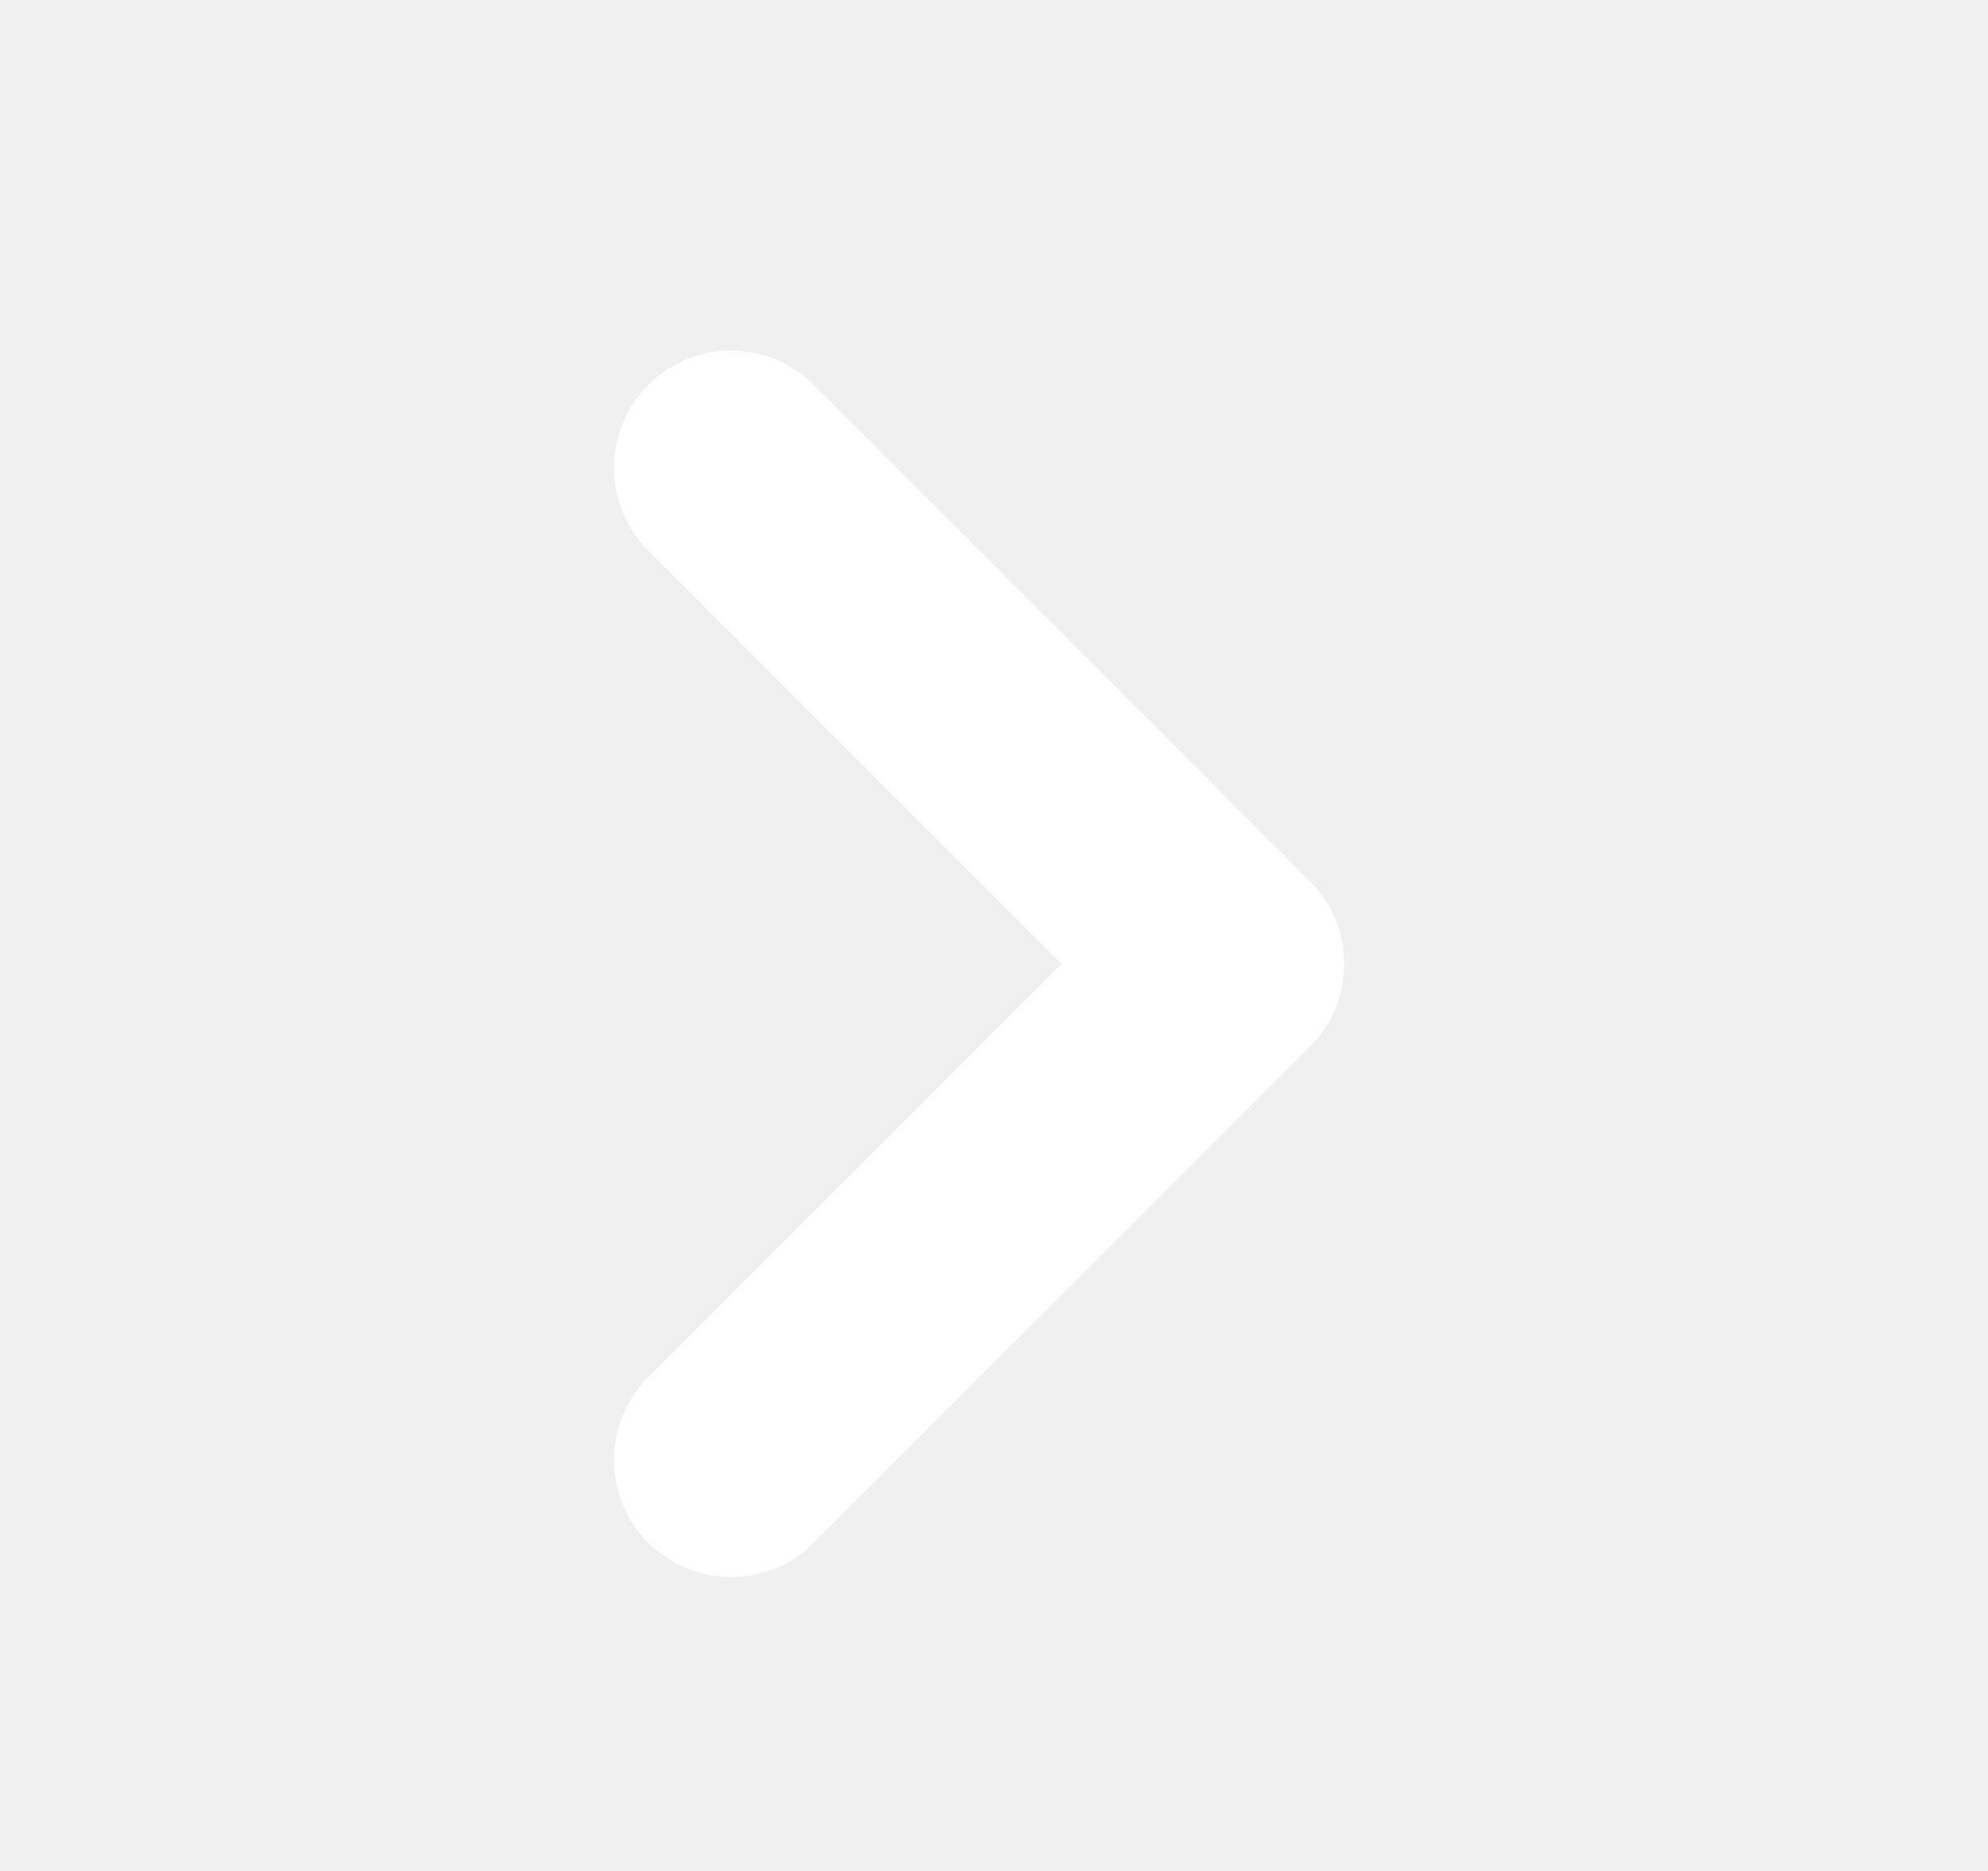
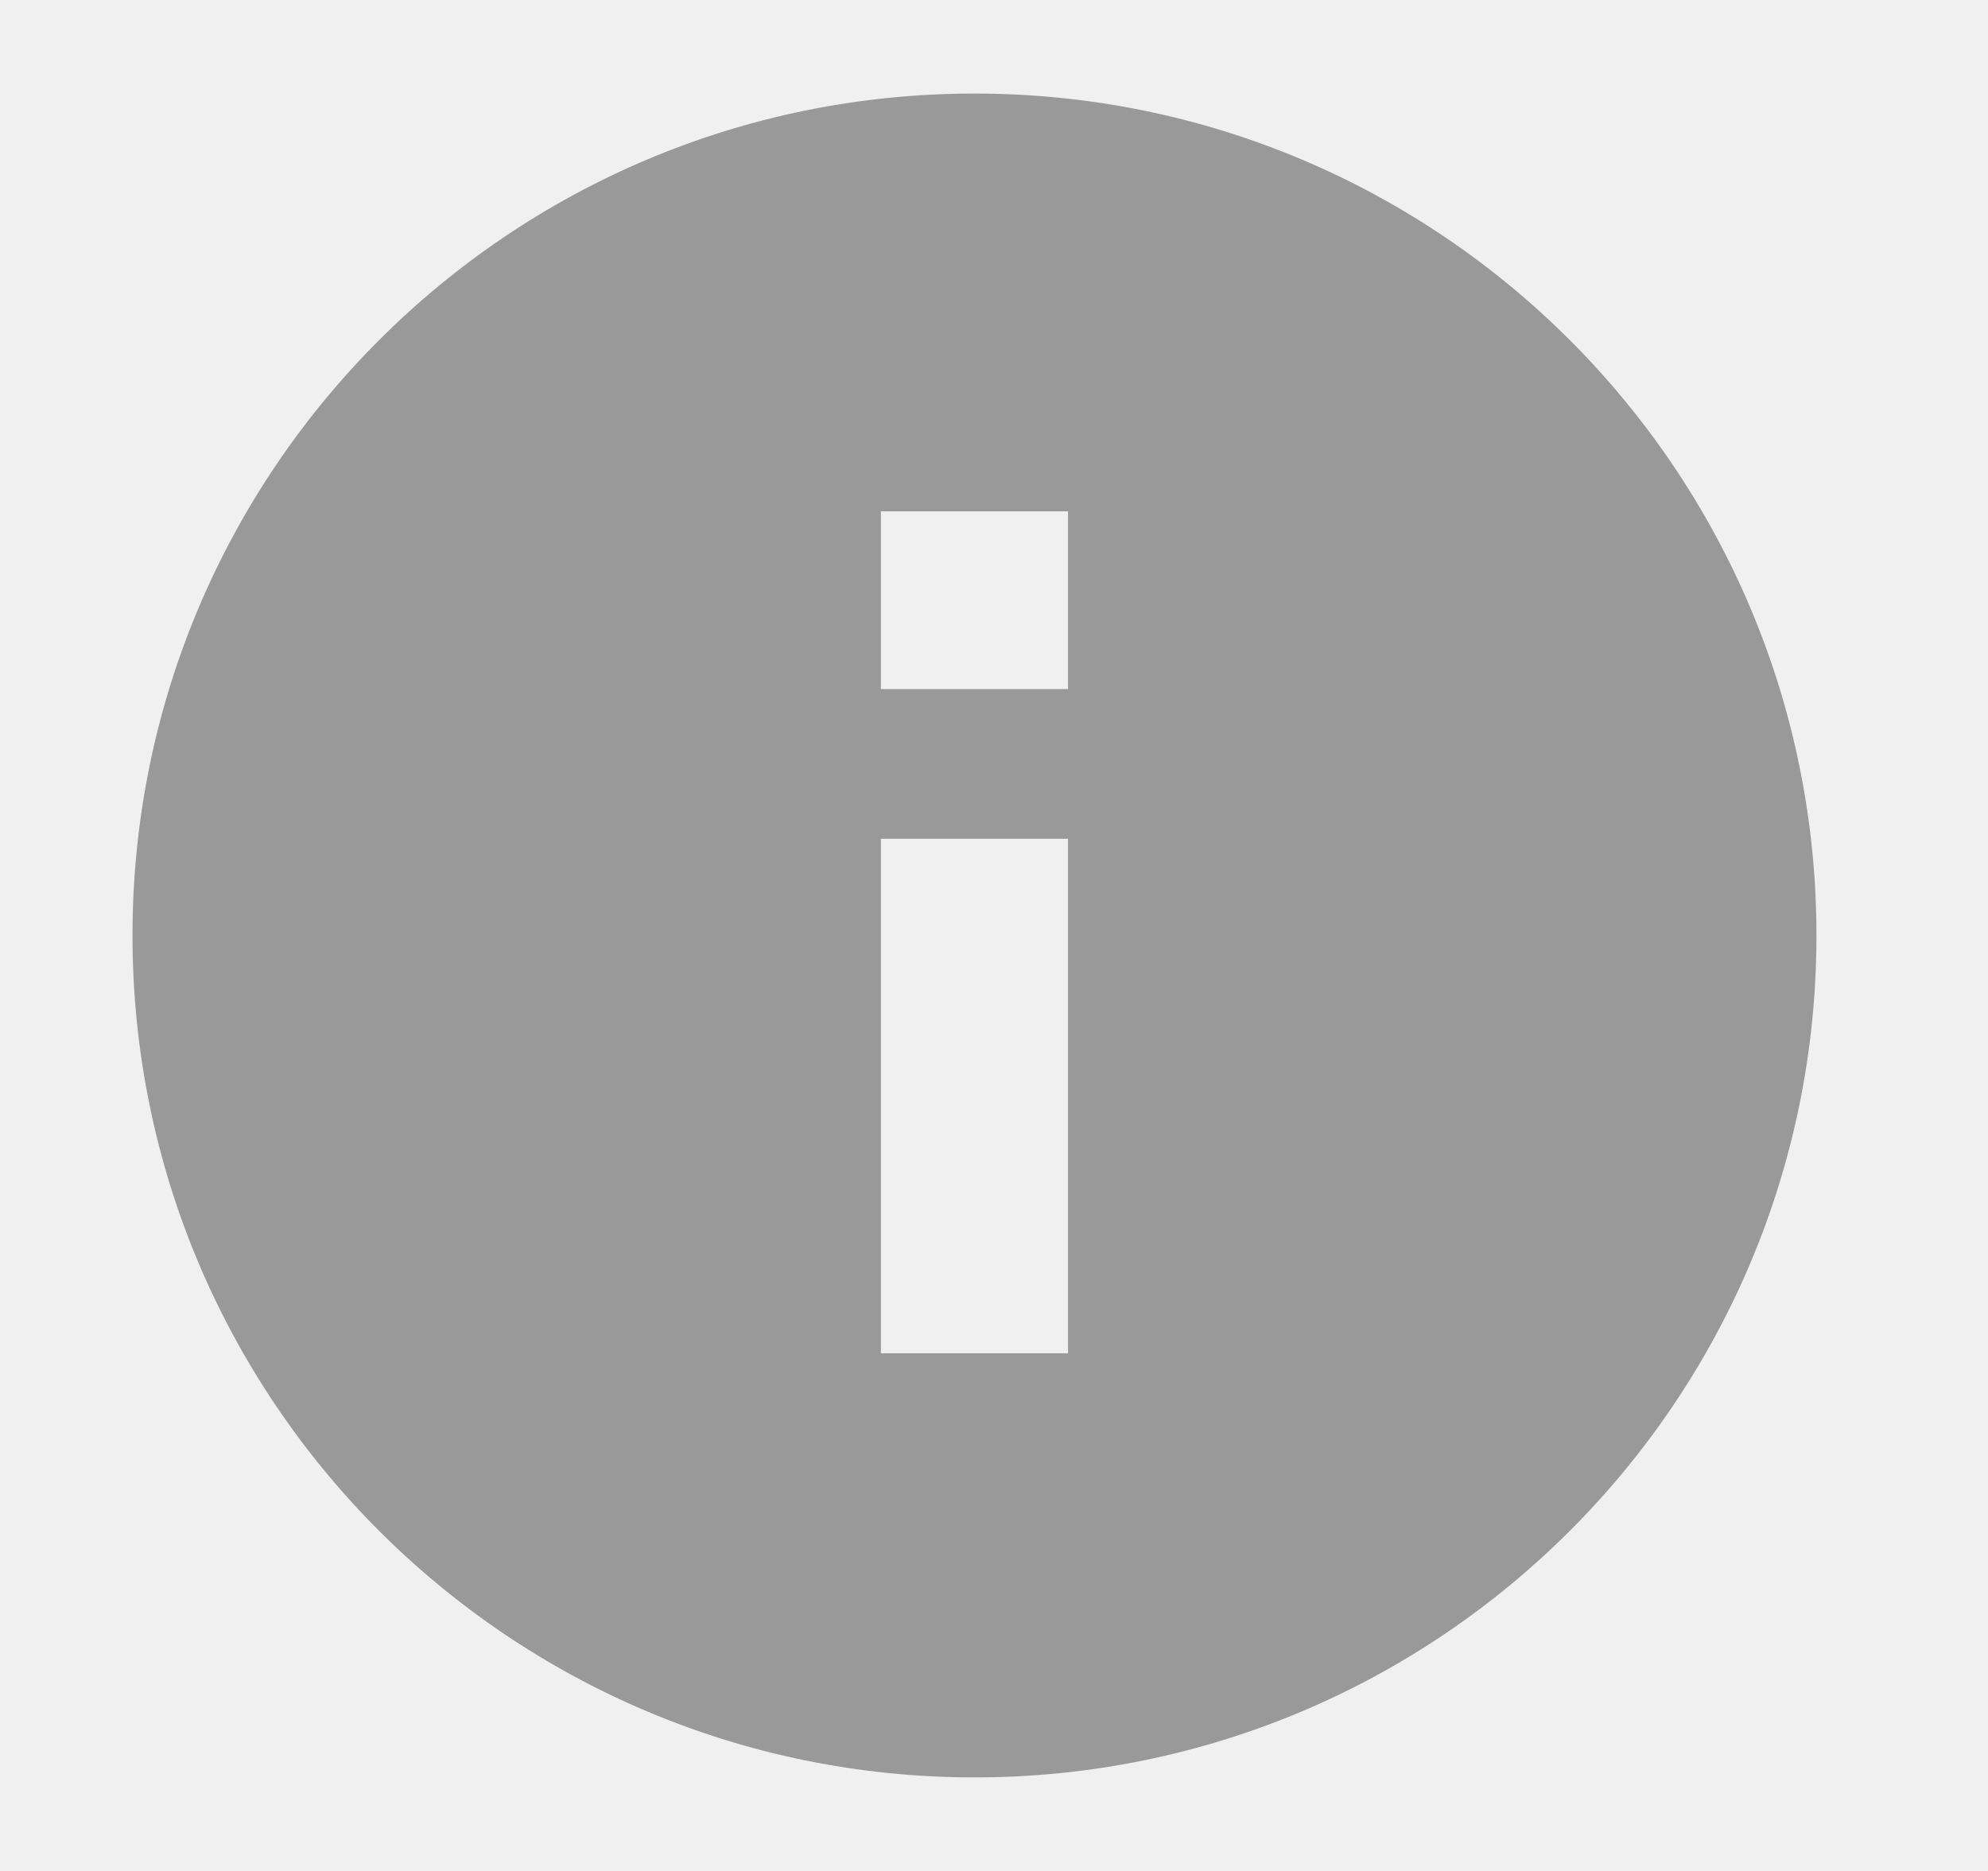
<svg xmlns="http://www.w3.org/2000/svg" width="17" height="16" viewBox="0 0 17 16" fill="none">
-   <path d="M11.201 7.536C11.592 7.926 11.592 8.559 11.201 8.95L6.959 13.193C6.568 13.583 5.935 13.583 5.545 13.193C5.154 12.802 5.154 12.169 5.545 11.778L9.08 8.243L5.545 4.707C5.154 4.317 5.154 3.684 5.545 3.293C5.935 2.902 6.568 2.902 6.959 3.293L11.201 7.536C11.201 7.536 11.201 7.536 11.201 7.536Z" fill="white" />
-   <path d="M11.201 7.536C11.592 7.926 11.592 8.559 11.201 8.95L6.959 13.193C6.568 13.583 5.935 13.583 5.545 13.193C5.154 12.802 5.154 12.169 5.545 11.778L9.08 8.243L5.545 4.707C5.154 4.317 5.154 3.684 5.545 3.293C5.935 2.902 6.568 2.902 6.959 3.293L11.201 7.536C11.201 7.536 11.201 7.536 11.201 7.536Z" fill="white" />
+   <path fill-rule="evenodd" clip-rule="evenodd" d="M15.533 8C15.533 11.977 12.31 15.2 8.333 15.2C4.356 15.2 1.133 11.977 1.133 8C1.133 4.023 4.356 0.8 8.333 0.8C12.31 0.8 15.533 4.023 15.533 8ZM7.533 7.173V11.573H9.133V7.173H8.333V5.893H9.133V4.373H7.533V5.893H8.333V7.173H7.533Z" fill="#999999" />
</svg>
